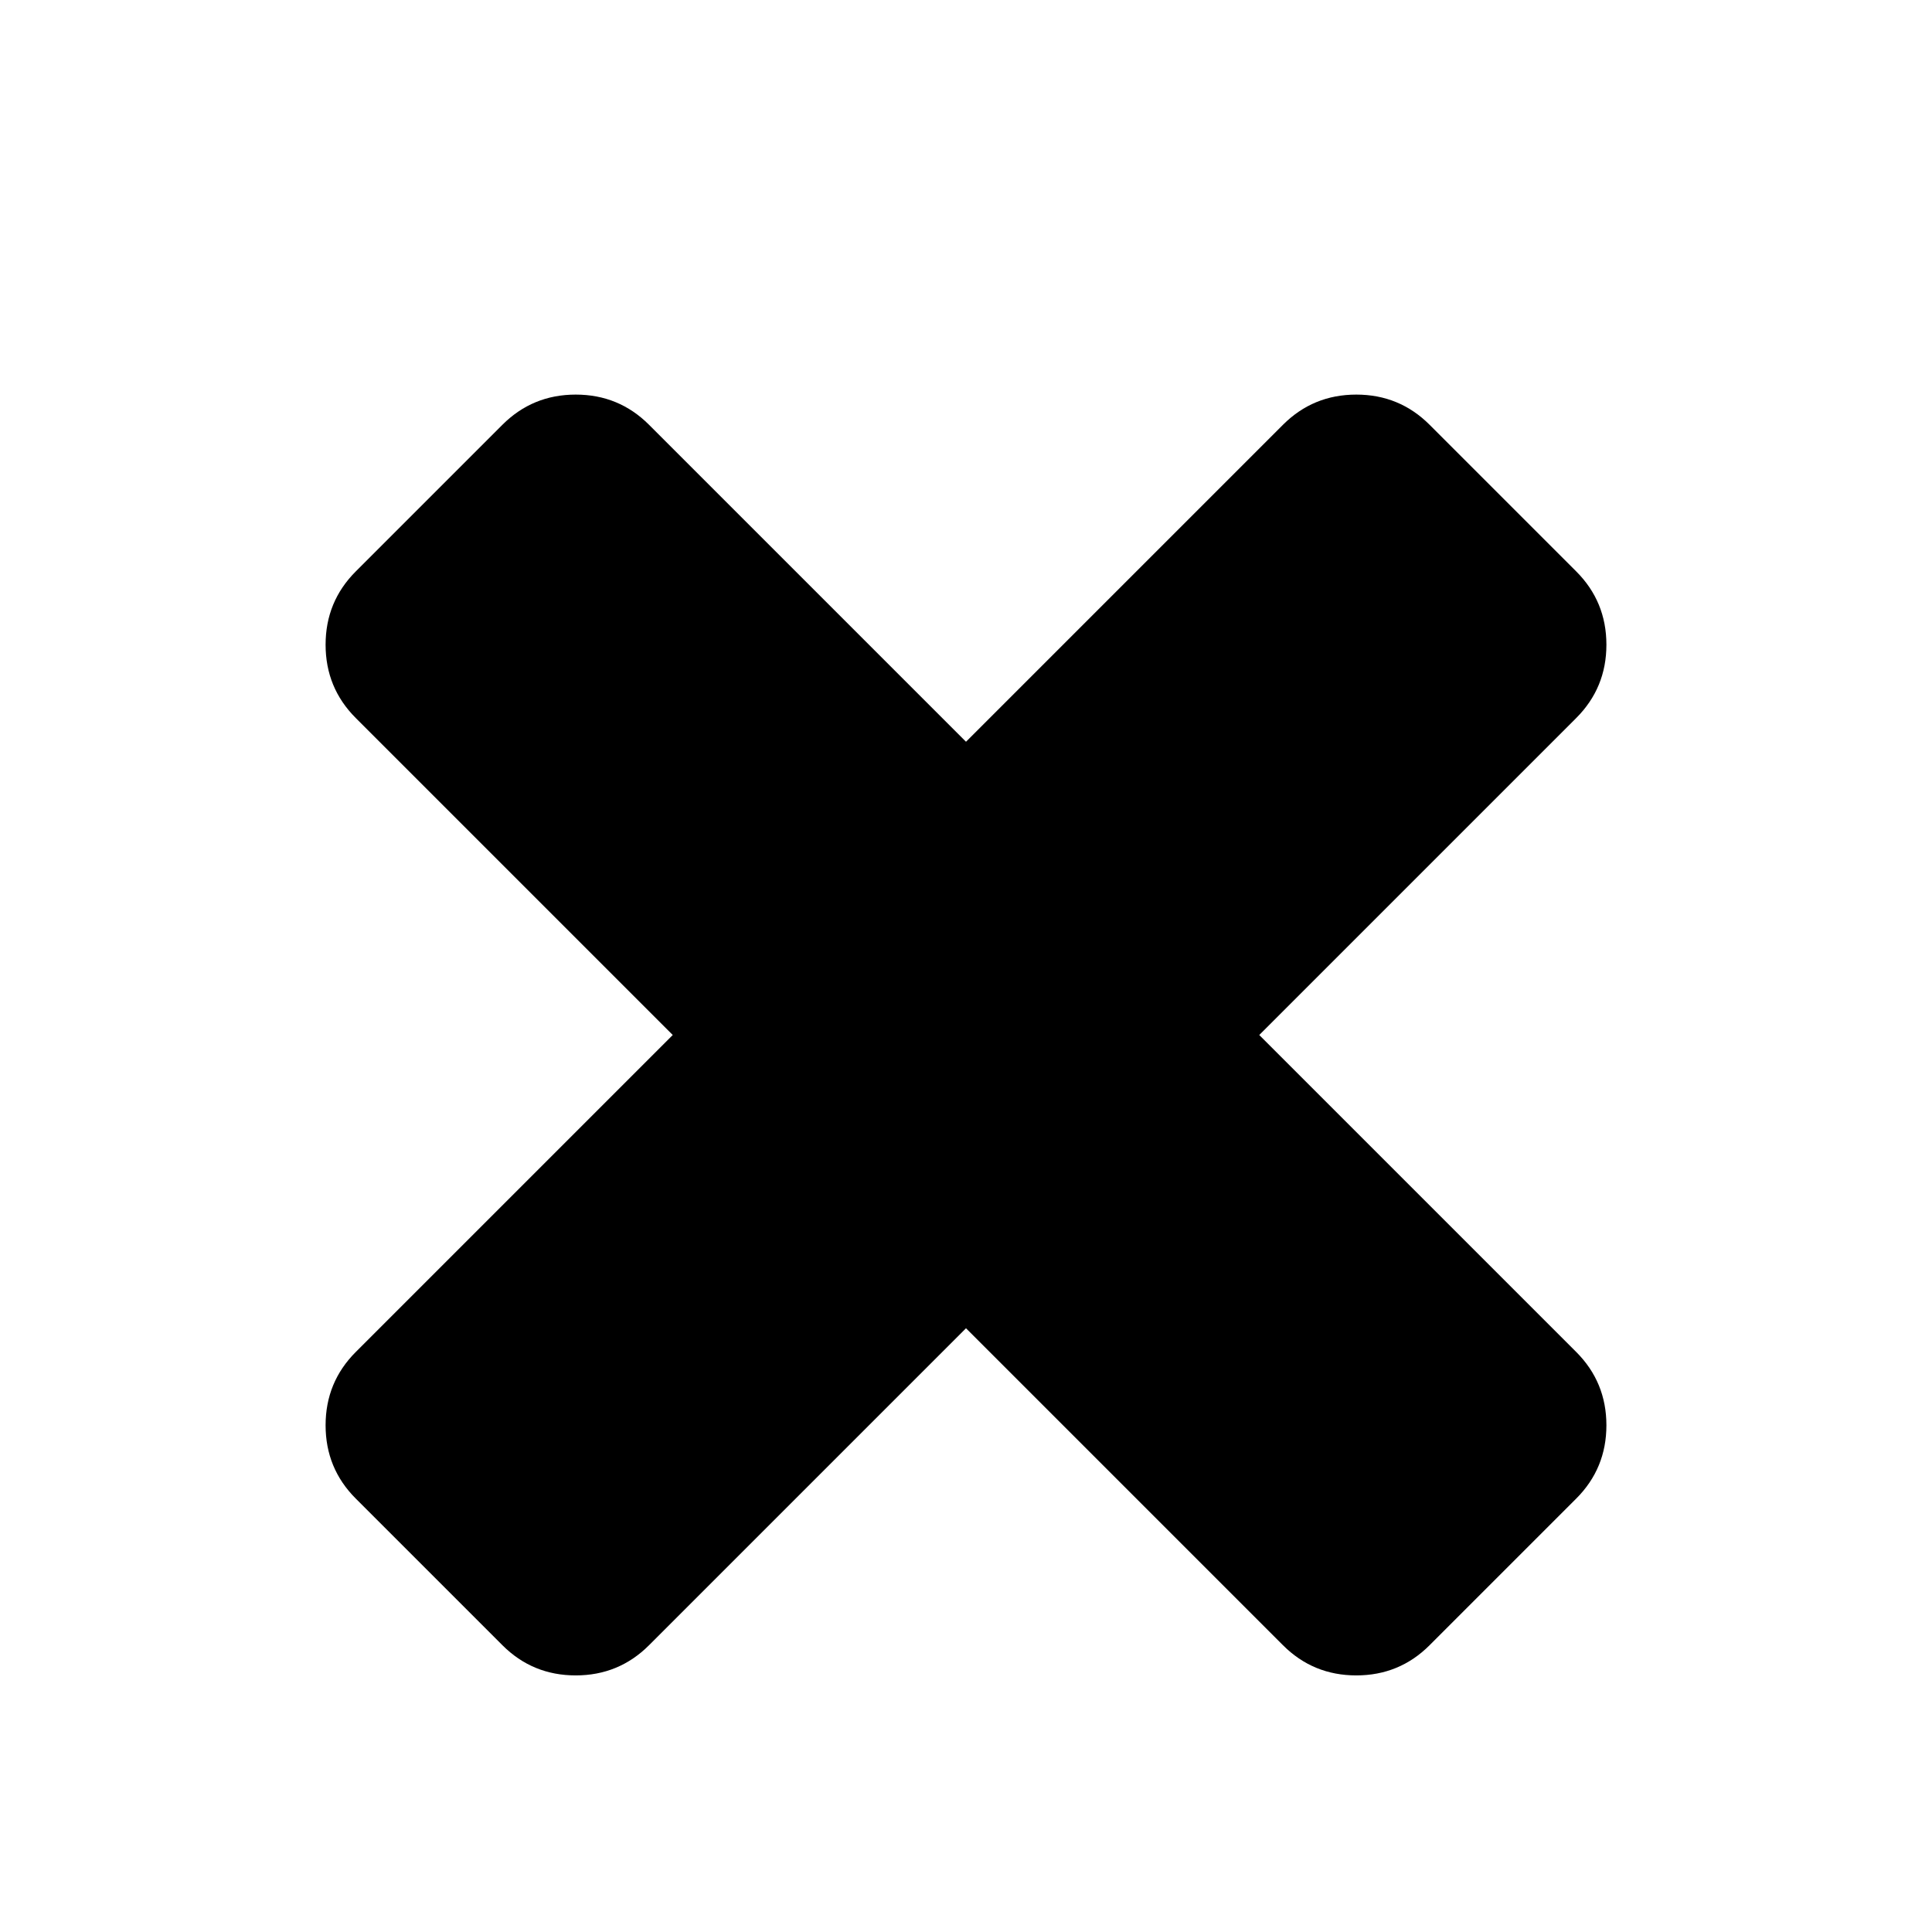
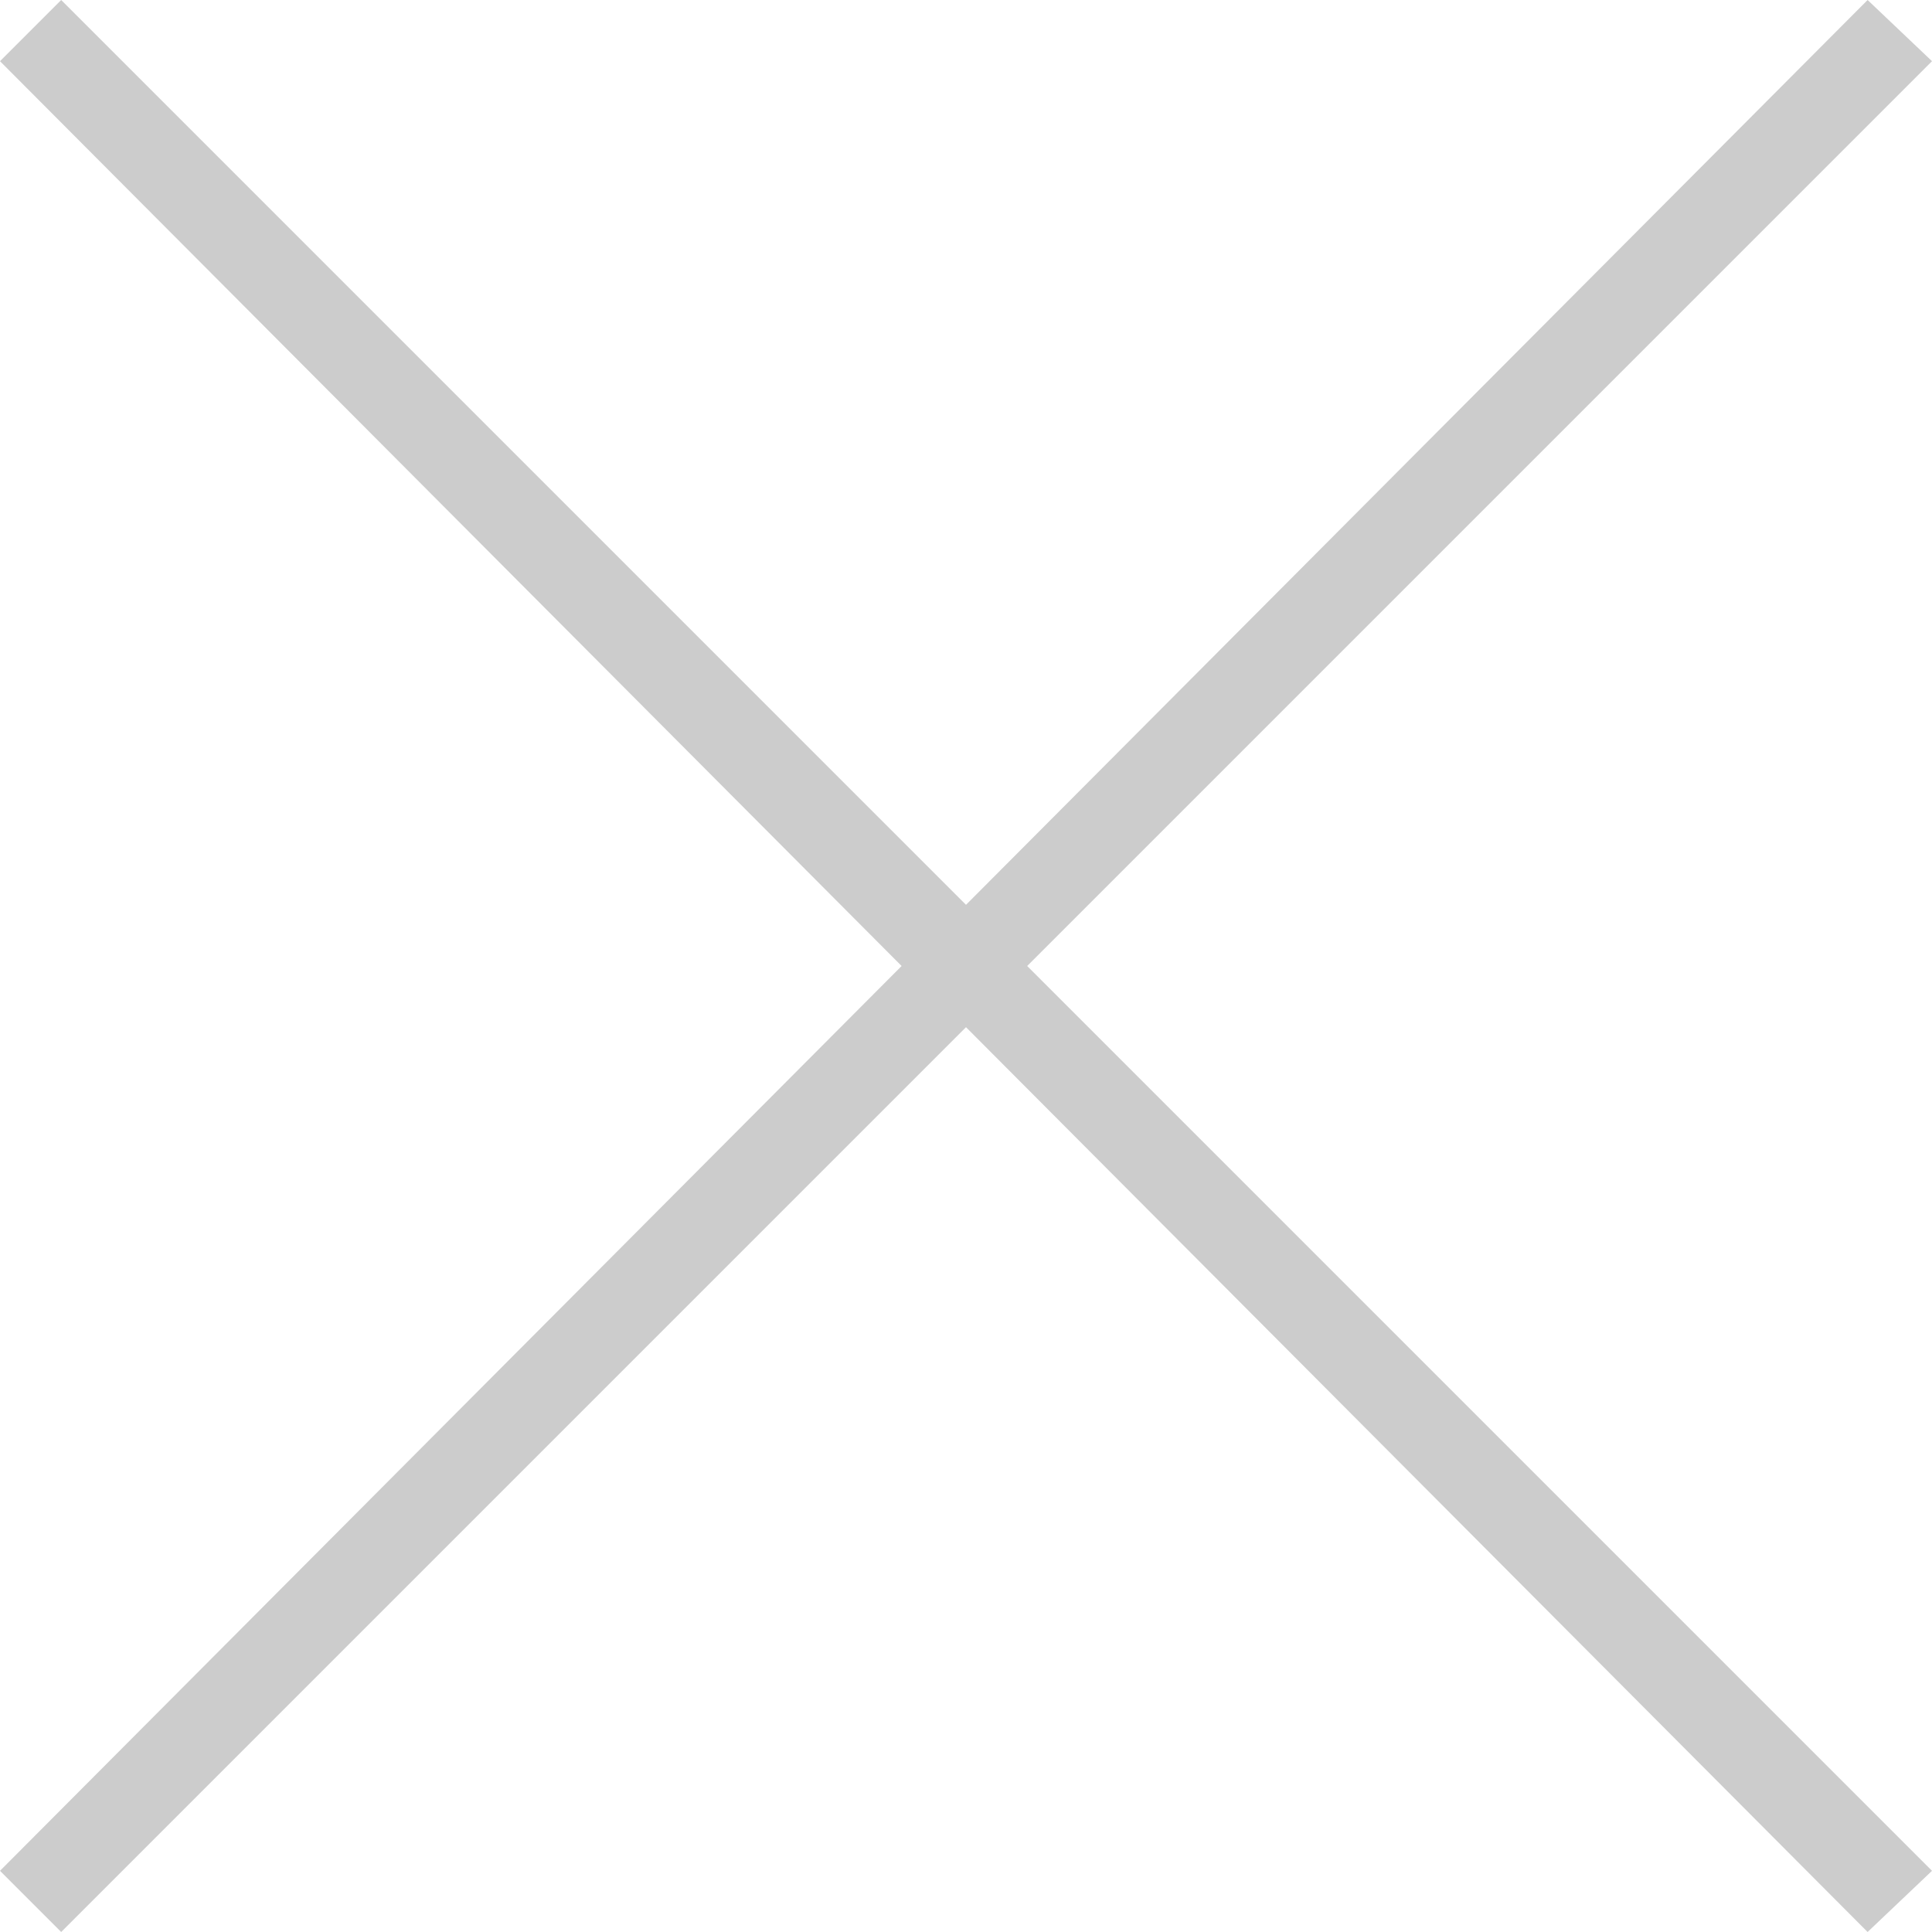
- <svg xmlns="http://www.w3.org/2000/svg" width="25" height="25" viewBox="0 0 1792 1792">
-   <path d="M1490 1322q0 40-28 68l-136 136q-28 28-68 28t-68-28l-294-294-294 294q-28 28-68 28t-68-28l-136-136q-28-28-28-68t28-68l294-294-294-294q-28-28-28-68t28-68l136-136q28-28 68-28t68 28l294 294 294-294q28-28 68-28t68 28l136 136q28 28 28 68t-28 68l-294 294 294 294q28 28 28 68z" />
+ <svg xmlns="http://www.w3.org/2000/svg" version="1.1" id="Layer_1" x="0px" y="0px" viewBox="0 0 60 60" style="enable-background:new 0 0 60 60;" xml:space="preserve" fill-opacity="0.2">
+   <polygon class="st0" points="58,0 30,28.1 1.9,0 0,1.9 28,30 0,58.1 1.9,60 30,31.9 58,60 60,58.1 31.9,30 60,1.9 " />
</svg>
